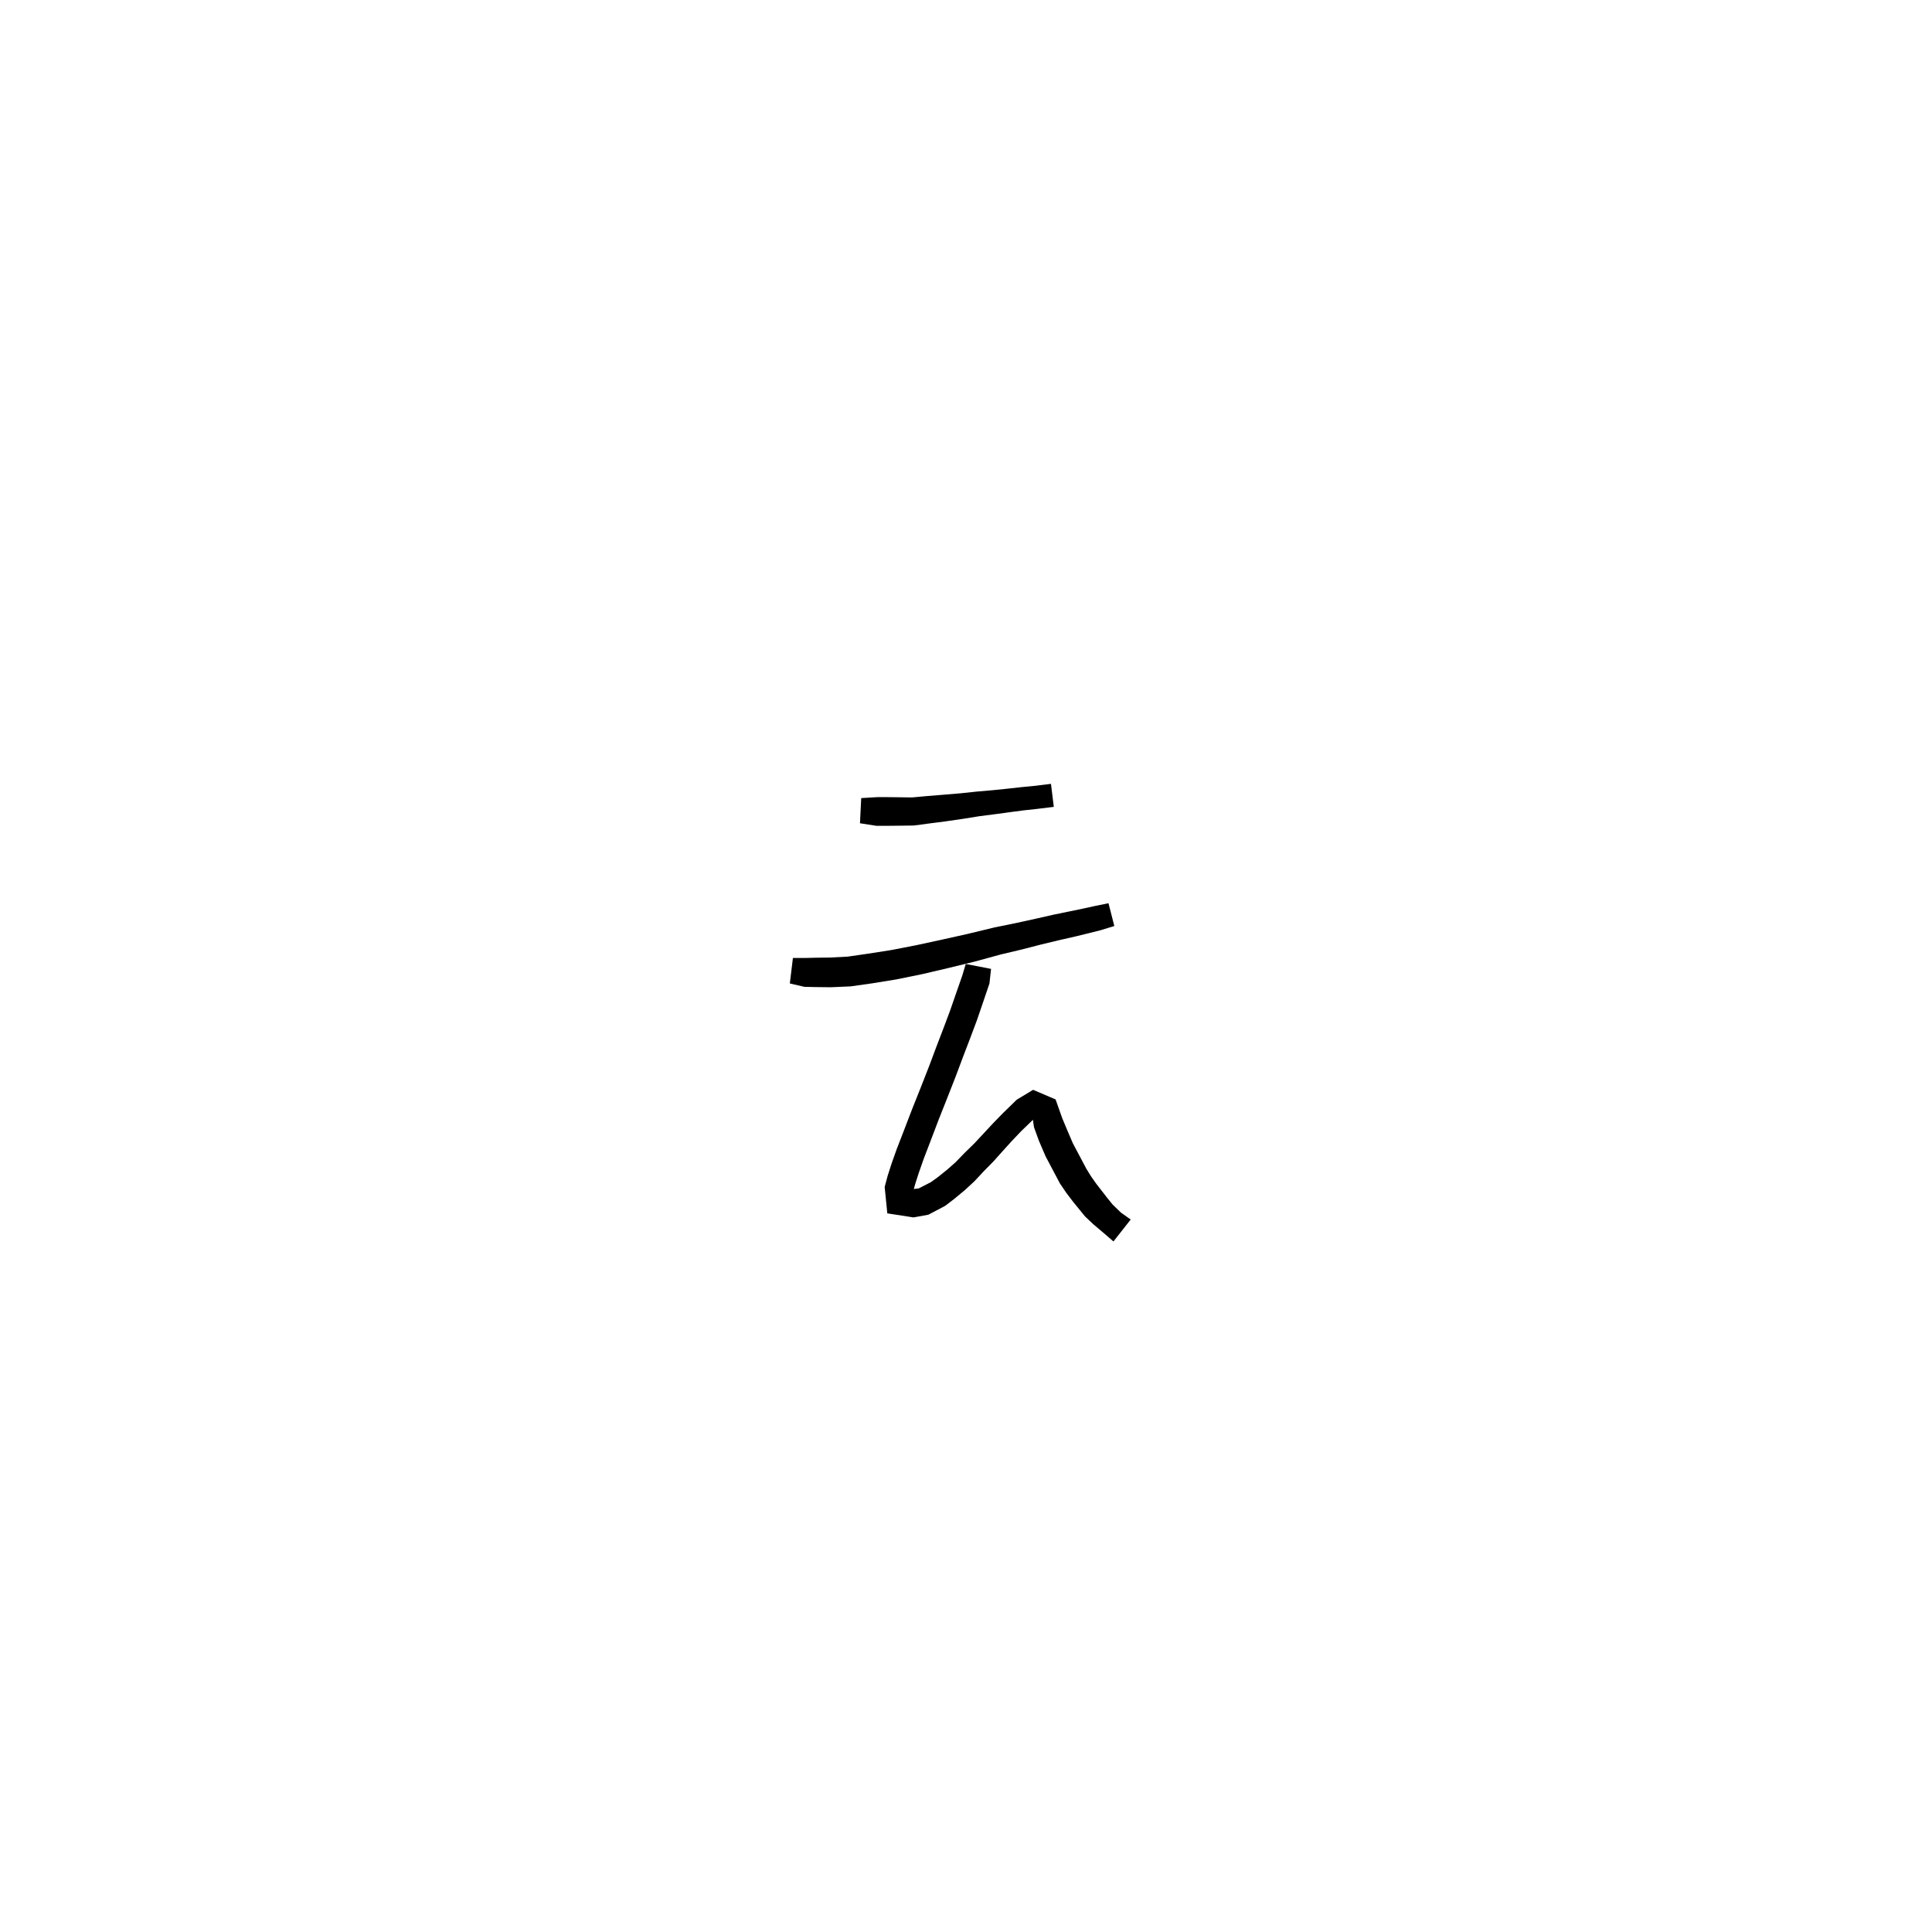
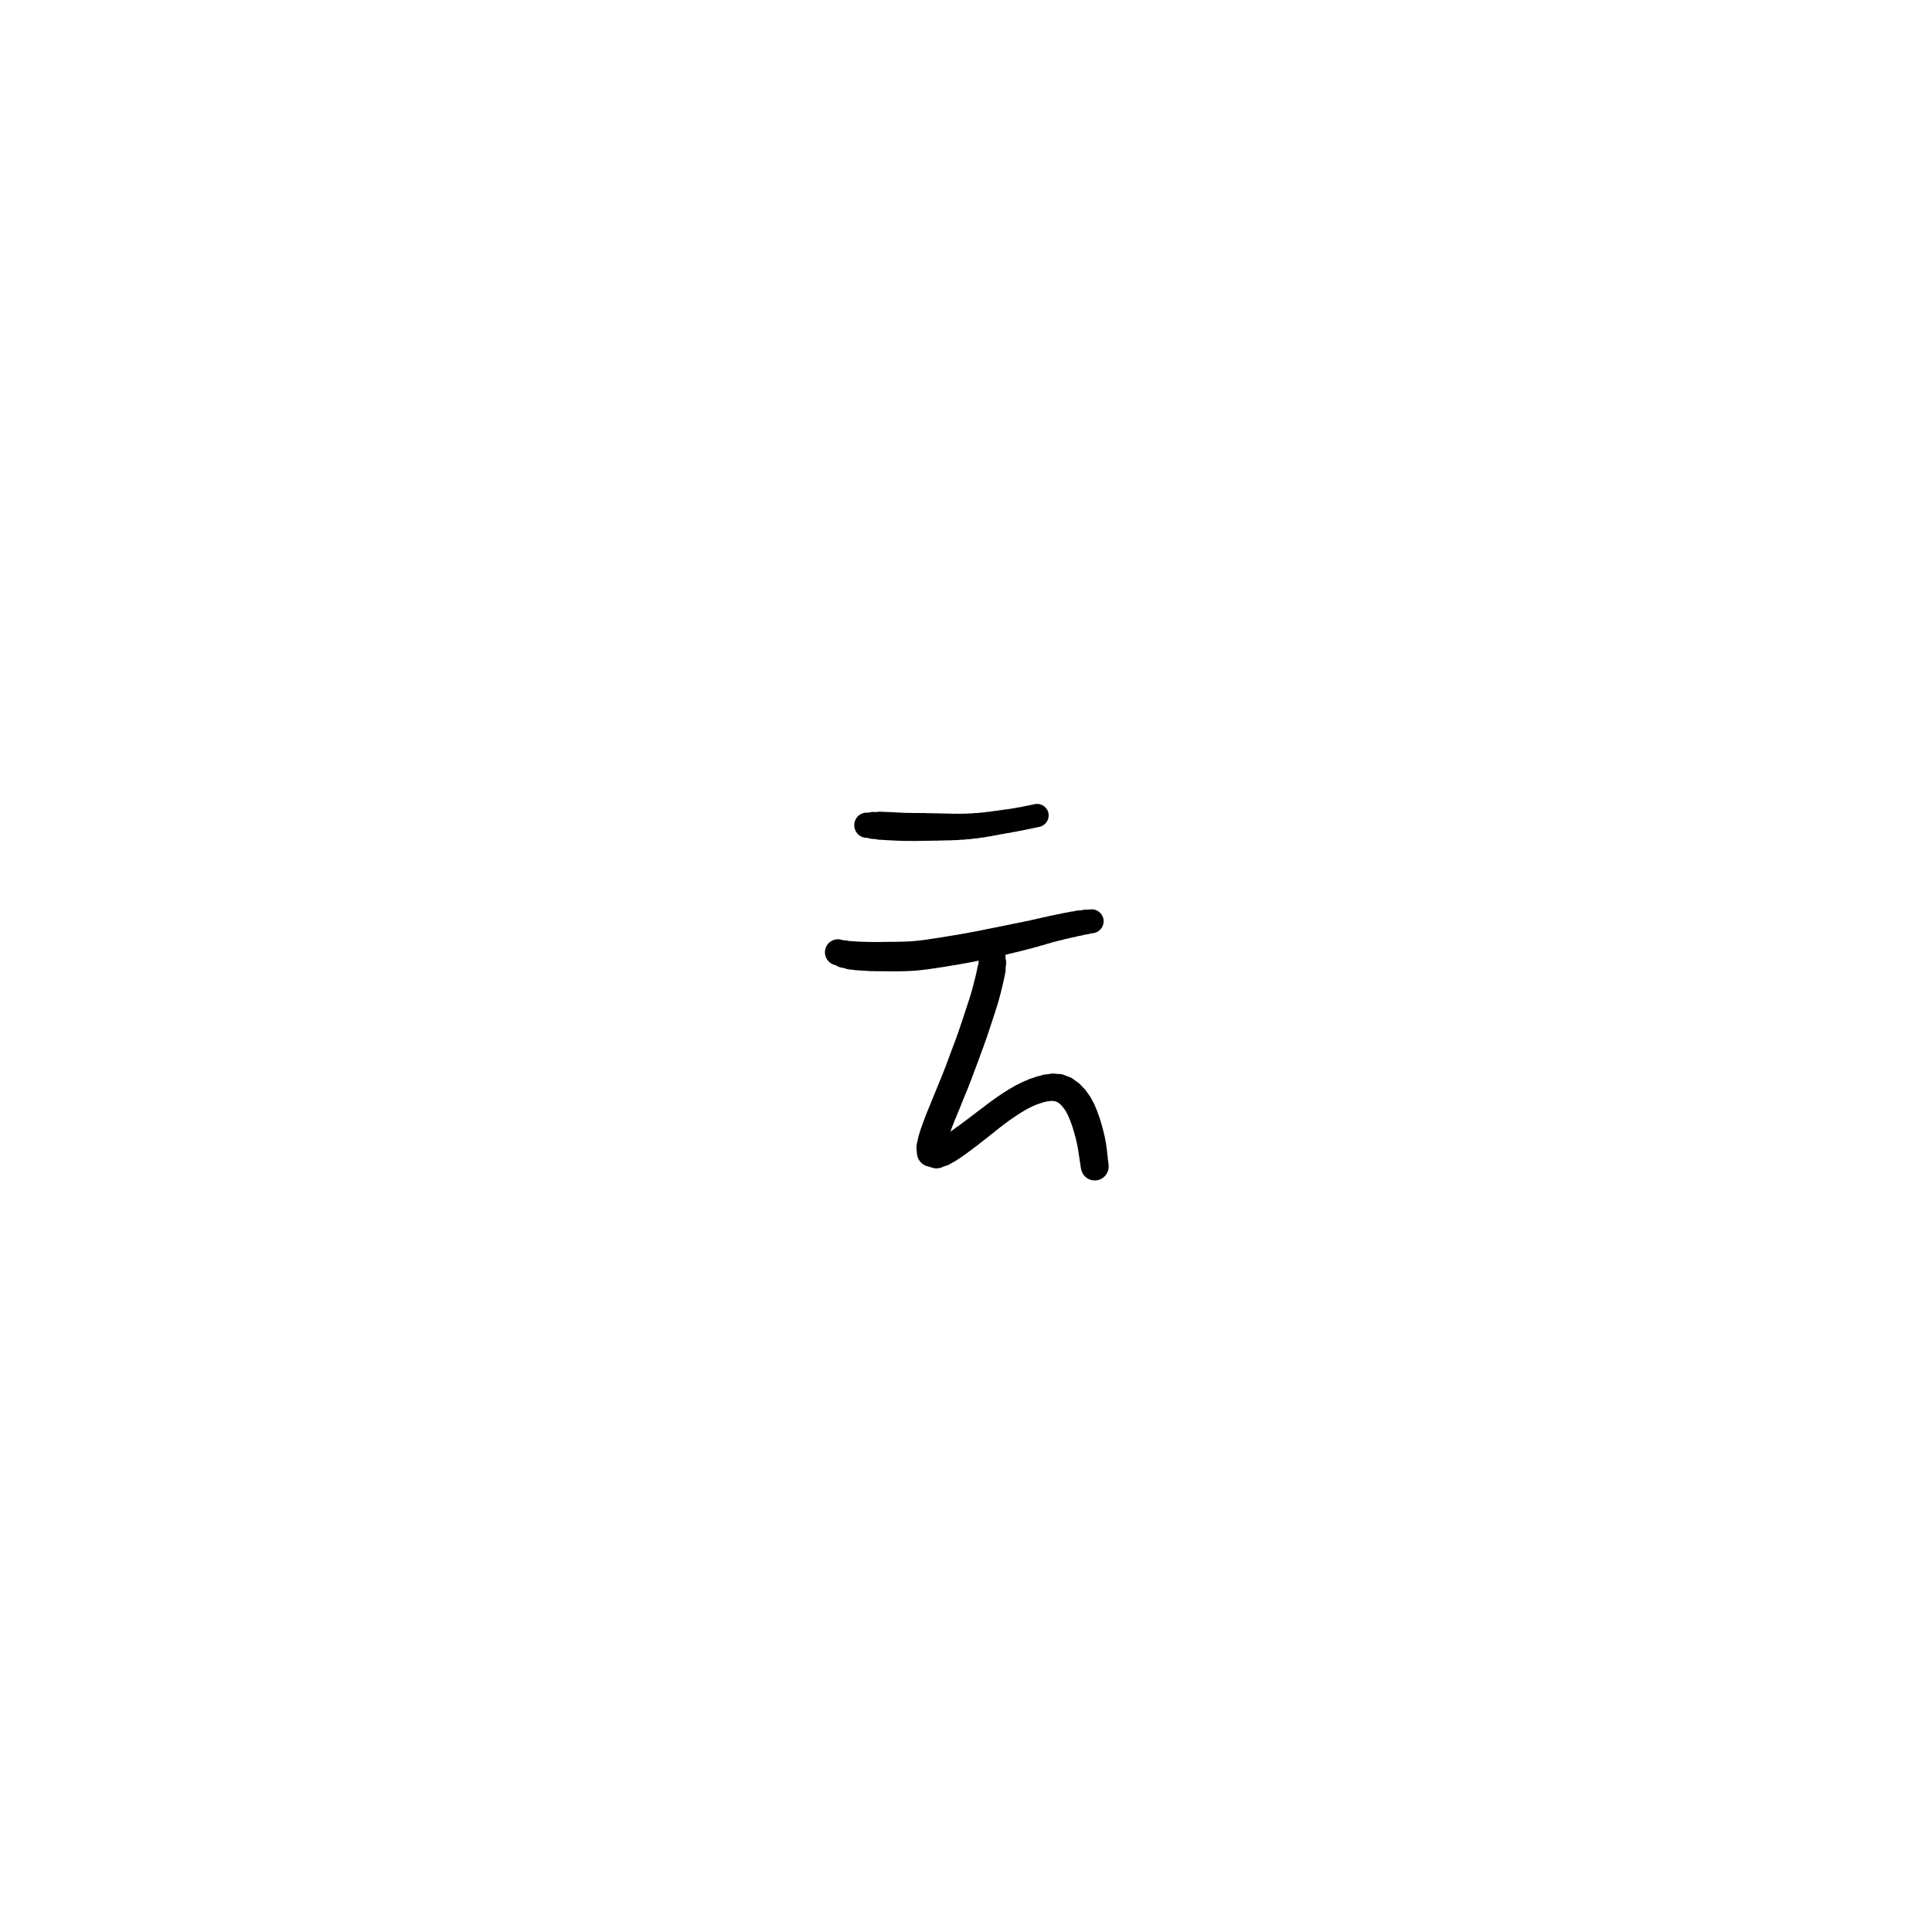
<svg xmlns="http://www.w3.org/2000/svg" width="300" height="300" viewBox="0 0 300 300">
-   <path d="M 133.536 127.835 L 136.087 128.232 L 137.792 128.233 L 139.647 128.213 L 141.883 128.186 L 144.307 127.865 L 146.806 127.543 L 149.667 127.129 L 152.085 126.738 L 154.514 126.427 L 156.826 126.112 L 158.988 125.829 L 160.844 125.63 L 163.632 125.29 L 163.196 121.717 L 160.438 122.052 L 158.586 122.229 L 156.39 122.472 L 154.093 122.707 L 151.625 122.921 L 149.18 123.181 L 146.352 123.418 L 143.845 123.621 L 141.624 123.826 L 139.647 123.799 L 137.792 123.779 L 136.221 123.78 L 133.73 123.927 Z" fill="black" />
-   <path d="M 122.645 152.711 L 124.908 153.235 L 126.701 153.273 L 129.013 153.299 L 132.077 153.165 L 135.44 152.69 L 139.192 152.08 L 143.22 151.259 L 147.354 150.29 L 151.339 149.317 L 155.402 148.209 L 158.662 147.436 L 161.705 146.651 L 164.525 145.974 L 166.941 145.425 L 169.004 144.922 L 170.934 144.435 L 173.03 143.79 L 172.127 140.253 L 170.01 140.684 L 168.123 141.098 L 166.08 141.521 L 163.635 142.023 L 160.766 142.672 L 157.723 143.339 L 154.393 144.018 L 150.281 145.011 L 146.344 145.89 L 142.267 146.773 L 138.373 147.528 L 134.743 148.095 L 131.625 148.545 L 128.89 148.687 L 126.701 148.713 L 125.217 148.751 L 123.123 148.749 Z" fill="black" />
-   <path d="M 149.963 149.686 L 149.418 151.501 L 148.325 154.628 L 147.54 156.899 L 146.562 159.505 L 145.427 162.471 L 144.243 165.627 L 142.936 168.961 L 141.615 172.272 L 140.273 175.772 L 139.269 178.358 L 138.451 180.656 L 137.832 182.583 L 137.371 184.315 L 137.781 188.41 L 141.849 189.04 L 144.158 188.619 L 146.768 187.242 L 148.209 186.139 L 149.8 184.817 L 151.274 183.46 L 152.734 181.899 L 154.263 180.342 L 155.719 178.717 L 157.077 177.214 L 158.556 175.66 L 160.492 173.786 L 160.864 173.225 L 160.286 173.182 L 160.559 175.037 L 161.314 177.12 L 162.371 179.582 L 164.588 183.77 L 165.603 185.263 L 166.618 186.595 L 168.487 188.891 L 169.775 190.106 L 171.386 191.468 L 172.897 192.772 L 175.574 189.367 L 174.06 188.293 L 172.754 187.028 L 171.917 185.991 L 170.221 183.807 L 169.399 182.637 L 168.685 181.477 L 166.582 177.507 L 165.658 175.34 L 164.937 173.619 L 163.913 170.72 L 160.418 169.226 L 157.874 170.766 L 155.74 172.846 L 154.158 174.47 L 152.743 175.995 L 151.318 177.523 L 149.787 179.019 L 148.366 180.486 L 147.067 181.631 L 145.597 182.812 L 144.553 183.561 L 142.662 184.536 L 141.55 184.665 L 140.972 185.296 L 141.779 185.037 L 142.11 183.866 L 142.68 182.089 L 143.446 179.908 L 144.423 177.364 L 145.746 173.882 L 147.053 170.587 L 148.375 167.214 L 149.567 164.039 L 150.701 161.074 L 151.704 158.4 L 152.503 156.066 L 153.643 152.711 L 153.89 150.448 Z" fill="black" />
+   <path d="M 134.54 130.10 L 135.53 130.14 C 136.61 130.18 137.52 129.33 137.56 128.24 C 137.60 127.16 136.75 126.25 135.67 126.21 L 134.68 126.18 C 133.59 126.14 132.68 126.99 132.65 128.07 C 132.61 129.16 133.46 130.07 134.54 130.10 Z M 135.51 130.27 L 136.52 130.31 C 137.68 130.36 138.66 129.46 138.70 128.30 C 138.75 127.14 137.85 126.16 136.69 126.12 L 135.68 126.08 C 134.52 126.03 133.55 126.93 133.50 128.09 C 133.45 129.25 134.35 130.23 135.51 130.27 Z M 136.50 130.39 L 137.53 130.44 C 138.73 130.49 139.75 129.57 139.81 128.37 C 139.87 127.17 138.94 126.15 137.74 126.09 L 136.71 126.04 C 135.51 125.99 134.49 126.91 134.43 128.11 C 134.37 129.31 135.30 130.33 136.50 130.39 Z M 137.52 130.45 L 138.52 130.50 C 139.72 130.56 140.75 129.63 140.81 128.43 C 140.87 127.22 139.95 126.20 138.74 126.13 L 137.75 126.08 C 136.54 126.02 135.51 126.95 135.45 128.15 C 135.39 129.36 136.32 130.39 137.52 130.45 Z M 138.52 130.50 L 139.53 130.55 C 140.74 130.61 141.76 129.68 141.82 128.47 C 141.88 127.27 140.95 126.24 139.74 126.18 L 138.74 126.13 C 137.53 126.08 136.51 127.00 136.45 128.21 C 136.39 129.41 137.32 130.44 138.52 130.50 Z M 139.56 130.54 L 140.53 130.58 C 141.74 130.62 142.74 129.68 142.78 128.47 C 142.83 127.27 141.88 126.26 140.68 126.22 L 139.71 126.19 C 138.51 126.15 137.50 127.09 137.46 128.29 C 137.42 129.50 138.36 130.50 139.56 130.54 Z M 140.58 130.57 L 141.54 130.58 C 142.75 130.60 143.73 129.64 143.75 128.44 C 143.76 127.23 142.80 126.25 141.60 126.23 L 140.63 126.22 C 139.43 126.21 138.44 127.17 138.43 128.37 C 138.42 129.57 139.38 130.56 140.58 130.57 Z M 141.57 130.58 L 142.60 130.58 C 143.79 130.58 144.76 129.61 144.77 128.41 C 144.77 127.22 143.80 126.24 142.60 126.24 L 141.57 126.24 C 140.38 126.24 139.40 127.21 139.40 128.41 C 139.40 129.60 140.37 130.58 141.57 130.58 Z M 142.60 130.57 L 143.58 130.57 C 144.77 130.57 145.73 129.60 145.73 128.41 C 145.73 127.22 144.77 126.25 143.58 126.25 L 142.60 126.25 C 141.41 126.25 140.44 127.22 140.44 128.41 C 140.44 129.60 141.41 130.57 142.60 130.57 Z M 143.58 130.55 L 144.60 130.55 C 145.79 130.55 146.75 129.59 146.75 128.41 C 146.75 127.23 145.79 126.27 144.60 126.27 L 143.58 126.27 C 142.39 126.27 141.43 127.23 141.43 128.41 C 141.43 129.59 142.39 130.55 143.58 130.55 Z M 144.60 130.54 L 145.60 130.54 C 146.77 130.54 147.72 129.58 147.72 128.41 C 147.72 127.24 146.77 126.29 145.60 126.29 L 144.60 126.29 C 143.43 126.29 142.48 127.24 142.48 128.41 C 142.48 129.58 143.43 130.54 144.60 130.54 Z M 145.60 130.51 L 146.60 130.51 C 147.76 130.51 148.70 129.57 148.70 128.41 C 148.70 127.25 147.76 126.31 146.60 126.31 L 145.60 126.31 C 144.44 126.31 143.50 127.25 143.50 128.41 C 143.50 129.57 144.44 130.51 145.60 130.51 Z M 146.61 130.49 L 147.61 130.49 C 148.76 130.48 149.69 129.55 149.69 128.41 C 149.69 127.26 148.76 126.33 147.61 126.34 L 146.60 126.34 C 145.46 126.34 144.53 127.27 144.53 128.41 C 144.53 129.56 145.46 130.49 146.61 130.49 Z M 147.64 130.46 L 148.63 130.45 C 149.76 130.43 150.67 129.51 150.66 128.38 C 150.64 127.24 149.72 126.34 148.58 126.35 L 147.59 126.36 C 146.46 126.37 145.55 127.30 145.56 128.43 C 145.58 129.56 146.50 130.47 147.64 130.46 Z M 148.68 130.42 L 149.68 130.38 C 150.79 130.34 151.66 129.41 151.63 128.29 C 151.59 127.18 150.65 126.30 149.53 126.34 L 148.54 126.38 C 147.42 126.42 146.55 127.35 146.59 128.47 C 146.63 129.59 147.56 130.46 148.68 130.42 Z M 149.73 130.35 L 150.73 130.29 C 151.83 130.22 152.66 129.27 152.59 128.17 C 152.52 127.08 151.58 126.24 150.48 126.31 L 149.48 126.37 C 148.38 126.44 147.55 127.39 147.62 128.49 C 147.69 129.59 148.63 130.42 149.73 130.35 Z M 150.78 130.26 L 151.78 130.17 C 152.86 130.07 153.66 129.11 153.56 128.03 C 153.46 126.95 152.51 126.16 151.43 126.25 L 150.43 126.34 C 149.35 126.44 148.55 127.40 148.65 128.48 C 148.75 129.56 149.70 130.35 150.78 130.26 Z M 151.82 130.13 L 152.82 130.02 C 153.88 129.90 154.65 128.94 154.52 127.88 C 154.40 126.81 153.44 126.05 152.38 126.17 L 151.38 126.29 C 150.32 126.41 149.56 127.37 149.68 128.43 C 149.80 129.49 150.76 130.26 151.82 130.13 Z M 152.87 129.99 L 153.85 129.85 C 154.90 129.70 155.63 128.74 155.48 127.69 C 155.33 126.65 154.37 125.92 153.33 126.07 L 152.34 126.21 C 151.29 126.35 150.56 127.32 150.71 128.36 C 150.86 129.40 151.82 130.13 152.87 129.99 Z M 153.89 129.82 L 154.88 129.66 C 155.91 129.49 156.61 128.53 156.45 127.50 C 156.28 126.48 155.32 125.78 154.29 125.94 L 153.29 126.10 C 152.27 126.26 151.57 127.23 151.73 128.25 C 151.89 129.28 152.86 129.98 153.89 129.82 Z M 154.88 129.63 L 155.86 129.48 C 156.87 129.32 157.56 128.36 157.40 127.35 C 157.24 126.33 156.28 125.64 155.27 125.81 L 154.29 125.96 C 153.28 126.13 152.59 127.08 152.75 128.09 C 152.91 129.11 153.87 129.80 154.88 129.63 Z M 155.84 129.46 L 156.83 129.31 C 157.83 129.16 158.52 128.22 158.37 127.21 C 158.21 126.21 157.28 125.52 156.27 125.67 L 155.29 125.82 C 154.28 125.98 153.59 126.92 153.74 127.92 C 153.90 128.92 154.84 129.61 155.84 129.46 Z M 156.84 129.29 L 157.81 129.13 C 158.80 128.97 159.48 128.03 159.32 127.04 C 159.15 126.05 158.22 125.37 157.22 125.54 L 156.26 125.69 C 155.26 125.86 154.59 126.79 154.75 127.79 C 154.91 128.78 155.85 129.45 156.84 129.29 Z M 157.85 129.11 L 158.82 128.93 C 159.81 128.75 160.46 127.81 160.28 126.83 C 160.10 125.84 159.15 125.19 158.17 125.37 L 157.19 125.55 C 156.21 125.73 155.56 126.68 155.74 127.66 C 155.92 128.65 156.86 129.30 157.85 129.11 Z M 158.85 128.92 L 159.83 128.72 C 160.81 128.53 161.44 127.58 161.25 126.60 C 161.05 125.63 160.10 124.99 159.13 125.19 L 158.14 125.39 C 157.17 125.58 156.53 126.53 156.73 127.51 C 156.92 128.48 157.87 129.12 158.85 128.92 Z M 159.85 128.72 L 160.83 128.51 C 161.80 128.31 162.43 127.35 162.22 126.38 C 162.02 125.41 161.07 124.78 160.09 124.99 L 159.11 125.19 C 158.14 125.40 157.51 126.35 157.72 127.33 C 157.92 128.30 158.88 128.92 159.85 128.72 Z M 160.84 128.51 L 161.41 128.39 C 162.38 128.18 163.00 127.23 162.80 126.25 C 162.59 125.28 161.63 124.66 160.66 124.87 L 160.09 124.99 C 159.12 125.20 158.50 126.15 158.70 127.12 C 158.91 128.10 159.86 128.72 160.84 128.51 Z" fill="black" fill-rule="nonzero" />
+   <path d="M 129.56 149.82 L 130.50 150.09 C 131.57 150.40 132.69 149.78 133.00 148.70 C 133.31 147.63 132.69 146.51 131.62 146.20 L 130.68 145.93 C 129.60 145.62 128.48 146.24 128.17 147.32 C 127.87 148.39 128.48 149.51 129.56 149.82 Z M 130.65 150.25 L 131.65 150.44 C 132.82 150.66 133.94 149.90 134.16 148.74 C 134.38 147.58 133.62 146.45 132.46 146.23 L 131.46 146.04 C 130.30 145.82 129.17 146.58 128.95 147.74 C 128.73 148.91 129.49 150.03 130.65 150.25 Z M 131.85 150.53 L 132.86 150.63 C 134.07 150.74 135.15 149.85 135.26 148.64 C 135.38 147.42 134.48 146.35 133.27 146.23 L 132.26 146.14 C 131.05 146.03 129.97 146.92 129.86 148.13 C 129.75 149.34 130.64 150.42 131.85 150.53 Z M 132.94 150.66 L 133.93 150.71 C 135.16 150.78 136.22 149.84 136.29 148.62 C 136.36 147.39 135.42 146.33 134.19 146.26 L 133.19 146.20 C 131.96 146.13 130.91 147.07 130.84 148.30 C 130.77 149.53 131.71 150.59 132.94 150.66 Z M 133.98 150.73 L 134.96 150.77 C 136.20 150.82 137.25 149.85 137.29 148.61 C 137.34 147.37 136.37 146.33 135.13 146.28 L 134.15 146.24 C 132.91 146.19 131.86 147.16 131.81 148.40 C 131.77 149.64 132.73 150.69 133.98 150.73 Z M 135.02 150.79 L 135.96 150.80 C 137.21 150.82 138.24 149.82 138.26 148.57 C 138.28 147.32 137.28 146.30 136.03 146.28 L 135.08 146.26 C 133.83 146.25 132.80 147.24 132.79 148.49 C 132.77 149.74 133.77 150.77 135.02 150.79 Z M 135.99 150.81 L 137.03 150.81 C 138.29 150.82 139.31 149.80 139.31 148.55 C 139.31 147.29 138.30 146.27 137.04 146.27 L 136.00 146.27 C 134.75 146.26 133.73 147.28 133.72 148.53 C 133.72 149.79 134.74 150.81 135.99 150.81 Z M 137.04 150.82 L 138.02 150.82 C 139.28 150.82 140.30 149.80 140.30 148.54 C 140.30 147.28 139.28 146.26 138.02 146.26 L 137.04 146.26 C 135.78 146.26 134.76 147.28 134.76 148.54 C 134.76 149.80 135.78 150.82 137.04 150.82 Z M 138.03 150.83 L 139.04 150.82 C 140.31 150.82 141.33 149.79 141.32 148.52 C 141.31 147.26 140.28 146.24 139.02 146.25 L 138.01 146.25 C 136.74 146.26 135.72 147.29 135.73 148.55 C 135.74 149.82 136.77 150.84 138.03 150.83 Z M 139.06 150.83 L 140.07 150.81 C 141.34 150.80 142.35 149.75 142.33 148.49 C 142.31 147.22 141.27 146.21 140.01 146.23 L 139.00 146.24 C 137.73 146.26 136.72 147.30 136.74 148.57 C 136.76 149.84 137.80 150.85 139.06 150.83 Z M 140.11 150.82 L 141.10 150.78 C 142.37 150.74 143.36 149.68 143.32 148.41 C 143.28 147.15 142.22 146.15 140.95 146.19 L 139.96 146.23 C 138.70 146.27 137.70 147.33 137.74 148.60 C 137.79 149.86 138.85 150.86 140.11 150.82 Z M 141.17 150.78 L 142.19 150.72 C 143.46 150.64 144.42 149.55 144.34 148.28 C 144.26 147.02 143.17 146.05 141.90 146.13 L 140.88 146.20 C 139.62 146.28 138.66 147.37 138.74 148.63 C 138.82 149.90 139.91 150.86 141.17 150.78 Z M 142.27 150.71 L 143.25 150.61 C 144.51 150.48 145.43 149.36 145.31 148.10 C 145.18 146.84 144.06 145.92 142.80 146.04 L 141.82 146.14 C 140.56 146.27 139.64 147.39 139.76 148.65 C 139.89 149.92 141.01 150.84 142.27 150.71 Z M 143.32 150.60 L 144.31 150.48 C 145.57 150.31 146.46 149.16 146.29 147.91 C 146.13 146.65 144.98 145.76 143.73 145.92 L 142.73 146.05 C 141.47 146.21 140.59 147.36 140.75 148.62 C 140.91 149.88 142.06 150.77 143.32 150.60 Z M 144.35 150.47 L 145.36 150.32 C 146.61 150.14 147.48 148.97 147.30 147.72 C 147.11 146.47 145.95 145.60 144.69 145.78 L 143.69 145.93 C 142.43 146.11 141.56 147.28 141.75 148.53 C 141.93 149.78 143.10 150.65 144.35 150.47 Z M 145.38 150.32 L 146.35 150.17 C 147.61 149.97 148.46 148.80 148.27 147.55 C 148.08 146.30 146.90 145.44 145.65 145.63 L 144.67 145.78 C 143.42 145.98 142.56 147.15 142.76 148.40 C 142.95 149.66 144.12 150.51 145.38 150.32 Z M 146.37 150.17 L 147.35 150.01 C 148.61 149.81 149.46 148.63 149.25 147.38 C 149.05 146.13 147.88 145.28 146.63 145.48 L 145.64 145.64 C 144.39 145.84 143.54 147.01 143.74 148.27 C 143.94 149.52 145.12 150.37 146.37 150.17 Z M 147.36 150.00 L 148.36 149.84 C 149.61 149.63 150.46 148.45 150.25 147.20 C 150.04 145.95 148.86 145.11 147.61 145.31 L 146.62 145.48 C 145.37 145.69 144.52 146.87 144.73 148.12 C 144.94 149.37 146.12 150.21 147.36 150.00 Z M 148.37 149.84 L 149.36 149.67 C 150.61 149.46 151.45 148.27 151.23 147.03 C 151.02 145.78 149.84 144.94 148.59 145.15 L 147.61 145.32 C 146.36 145.53 145.52 146.71 145.73 147.96 C 145.94 149.21 147.12 150.05 148.37 149.84 Z M 149.37 149.66 L 150.36 149.49 C 151.61 149.27 152.44 148.08 152.22 146.84 C 152.00 145.59 150.81 144.76 149.57 144.98 L 148.58 145.16 C 147.33 145.37 146.50 146.56 146.72 147.81 C 146.94 149.05 148.13 149.88 149.37 149.66 Z M 150.38 149.48 L 151.36 149.30 C 152.60 149.07 153.42 147.88 153.19 146.64 C 152.96 145.40 151.77 144.58 150.53 144.81 L 149.55 144.99 C 148.31 145.22 147.49 146.41 147.72 147.65 C 147.95 148.89 149.14 149.71 150.38 149.48 Z M 151.38 149.29 L 152.36 149.10 C 153.60 148.85 154.40 147.65 154.16 146.42 C 153.91 145.19 152.72 144.38 151.48 144.63 L 150.50 144.82 C 149.27 145.06 148.46 146.26 148.71 147.49 C 148.95 148.73 150.15 149.53 151.38 149.29 Z M 152.38 149.08 L 153.35 148.88 C 154.58 148.63 155.37 147.43 155.12 146.20 C 154.86 144.97 153.66 144.18 152.44 144.44 L 151.46 144.64 C 150.24 144.89 149.45 146.09 149.70 147.32 C 149.95 148.55 151.15 149.34 152.38 149.08 Z M 153.36 148.87 L 154.35 148.66 C 155.57 148.40 156.35 147.20 156.09 145.98 C 155.84 144.76 154.64 143.98 153.42 144.24 L 152.43 144.45 C 151.21 144.71 150.43 145.91 150.68 147.13 C 150.94 148.35 152.14 149.13 153.36 148.87 Z M 154.35 148.65 L 155.35 148.43 C 156.57 148.18 157.34 146.98 157.08 145.77 C 156.82 144.55 155.63 143.78 154.42 144.04 L 153.41 144.25 C 152.20 144.51 151.43 145.71 151.69 146.92 C 151.95 148.13 153.14 148.91 154.35 148.65 Z M 155.36 148.42 L 156.34 148.21 C 157.55 147.95 158.31 146.76 158.05 145.55 C 157.79 144.35 156.61 143.58 155.40 143.84 L 154.41 144.06 C 153.21 144.32 152.44 145.50 152.70 146.71 C 152.96 147.91 154.15 148.68 155.36 148.42 Z M 156.34 148.19 L 157.30 147.98 C 158.50 147.72 159.25 146.54 158.99 145.34 C 158.73 144.15 157.55 143.39 156.36 143.65 L 155.40 143.86 C 154.20 144.12 153.45 145.30 153.71 146.50 C 153.97 147.69 155.15 148.45 156.34 148.19 Z M 157.31 147.96 L 158.33 147.73 C 159.51 147.47 160.26 146.29 159.99 145.11 C 159.73 143.93 158.55 143.18 157.37 143.44 L 156.35 143.67 C 155.17 143.94 154.42 145.11 154.68 146.29 C 154.95 147.48 156.12 148.22 157.31 147.96 Z M 158.33 147.71 L 159.27 147.49 C 160.44 147.22 161.17 146.06 160.91 144.89 C 160.64 143.72 159.47 142.99 158.30 143.25 L 157.36 143.47 C 156.19 143.74 155.46 144.90 155.73 146.07 C 156.00 147.24 157.16 147.97 158.33 147.71 Z M 159.28 147.47 L 160.25 147.24 C 161.40 146.97 162.12 145.81 161.85 144.66 C 161.58 143.50 160.42 142.78 159.27 143.05 L 158.30 143.28 C 157.14 143.55 156.42 144.71 156.69 145.86 C 156.97 147.02 158.12 147.74 159.28 147.47 Z M 160.26 147.21 L 161.23 146.97 C 162.37 146.69 163.07 145.55 162.79 144.41 C 162.51 143.27 161.37 142.57 160.23 142.85 L 159.25 143.08 C 158.12 143.36 157.42 144.51 157.69 145.65 C 157.97 146.79 159.12 147.49 160.26 147.21 Z M 161.25 146.94 L 162.14 146.71 C 163.26 146.42 163.93 145.28 163.64 144.16 C 163.35 143.04 162.21 142.36 161.09 142.65 L 160.21 142.88 C 159.08 143.17 158.41 144.31 158.70 145.43 C 158.99 146.55 160.13 147.23 161.25 146.94 Z M 162.14 146.68 L 163.02 146.45 C 164.12 146.16 164.78 145.03 164.49 143.93 C 164.20 142.82 163.07 142.16 161.97 142.45 L 161.09 142.68 C 159.98 142.97 159.32 144.10 159.61 145.21 C 159.90 146.31 161.03 146.97 162.14 146.68 Z M 162.98 146.43 L 164.09 146.16 C 165.18 145.89 165.85 144.78 165.58 143.69 C 165.31 142.60 164.21 141.93 163.11 142.20 L 162.00 142.47 C 160.91 142.74 160.24 143.84 160.51 144.94 C 160.78 146.03 161.88 146.70 162.98 146.43 Z M 164.05 146.15 L 165.01 145.93 C 166.10 145.68 166.78 144.60 166.53 143.51 C 166.28 142.42 165.20 141.74 164.11 141.99 L 163.15 142.21 C 162.07 142.46 161.39 143.54 161.63 144.63 C 161.88 145.71 162.96 146.39 164.05 146.15 Z M 164.99 145.91 L 166.02 145.69 C 167.10 145.46 167.78 144.39 167.55 143.31 C 167.31 142.23 166.25 141.54 165.16 141.78 L 164.14 142.00 C 163.06 142.24 162.37 143.30 162.61 144.38 C 162.84 145.46 163.91 146.15 164.99 145.91 Z M 165.99 145.68 L 167.01 145.47 C 168.08 145.25 168.77 144.20 168.55 143.12 C 168.33 142.05 167.28 141.36 166.20 141.58 L 165.19 141.79 C 164.11 142.01 163.42 143.06 163.65 144.14 C 163.87 145.21 164.92 145.90 165.99 145.68 Z M 166.98 145.45 L 167.97 145.26 C 169.04 145.06 169.74 144.03 169.53 142.96 C 169.33 141.90 168.30 141.20 167.23 141.40 L 166.23 141.60 C 165.17 141.80 164.47 142.83 164.68 143.90 C 164.88 144.96 165.91 145.66 166.98 145.45 Z M 167.91 145.23 L 169.00 145.05 C 170.05 144.88 170.76 143.90 170.59 142.85 C 170.42 141.80 169.44 141.09 168.39 141.26 L 167.30 141.44 C 166.25 141.61 165.54 142.59 165.71 143.64 C 165.88 144.69 166.86 145.40 167.91 145.23 Z M 168.93 145.00 L 169.75 144.90 C 170.76 144.77 171.49 143.84 171.36 142.82 C 171.23 141.80 170.30 141.08 169.29 141.21 L 168.47 141.31 C 167.45 141.44 166.73 142.37 166.85 143.39 C 166.98 144.40 167.91 145.13 168.93 145.00 Z" fill="black" fill-rule="nonzero" />
+   <path d="M 152.09 148.55 L 152.07 149.43 C 152.04 150.55 152.93 151.48 154.05 151.51 C 155.16 151.54 156.09 150.65 156.12 149.53 L 156.14 148.64 C 156.17 147.53 155.29 146.60 154.17 146.57 C 153.05 146.54 152.12 147.43 152.09 148.55 Z M 151.97 149.21 L 151.83 150.30 C 151.68 151.47 152.51 152.55 153.69 152.69 C 154.86 152.84 155.94 152.01 156.09 150.83 L 156.22 149.75 C 156.37 148.58 155.54 147.50 154.36 147.35 C 153.19 147.21 152.12 148.04 151.97 149.21 Z M 151.80 150.12 L 151.60 151.10 C 151.36 152.29 152.13 153.45 153.32 153.69 C 154.51 153.94 155.67 153.17 155.91 151.98 L 156.11 151.01 C 156.36 149.82 155.59 148.65 154.40 148.41 C 153.21 148.17 152.05 148.93 151.80 150.12 Z M 151.62 151.03 L 151.38 152.04 C 151.10 153.23 151.83 154.42 153.01 154.70 C 154.20 154.98 155.38 154.24 155.66 153.06 L 155.90 152.04 C 156.18 150.86 155.45 149.67 154.27 149.39 C 153.08 149.11 151.89 149.85 151.62 151.03 Z M 151.38 152.01 L 151.12 153.03 C 150.82 154.22 151.54 155.42 152.72 155.71 C 153.90 156.01 155.10 155.30 155.40 154.11 L 155.66 153.09 C 155.96 151.91 155.24 150.71 154.06 150.41 C 152.88 150.11 151.68 150.83 151.38 152.01 Z M 151.13 153.00 L 150.87 153.96 C 150.55 155.14 151.25 156.35 152.43 156.67 C 153.61 156.98 154.82 156.28 155.14 155.11 L 155.40 154.15 C 155.71 152.97 155.01 151.75 153.83 151.44 C 152.65 151.12 151.44 151.82 151.13 153.00 Z M 150.88 153.91 L 150.62 154.80 C 150.28 155.97 150.95 157.20 152.12 157.55 C 153.29 157.89 154.52 157.22 154.87 156.05 L 155.13 155.16 C 155.47 153.99 154.80 152.76 153.63 152.41 C 152.46 152.07 151.23 152.74 150.88 153.91 Z M 150.63 154.75 L 150.33 155.70 C 149.96 156.87 150.60 158.11 151.77 158.48 C 152.94 158.85 154.18 158.21 154.55 157.04 L 154.86 156.09 C 155.23 154.93 154.58 153.68 153.41 153.31 C 152.25 152.94 151.00 153.58 150.63 154.75 Z M 150.33 155.68 L 150.02 156.63 C 149.64 157.80 150.28 159.05 151.44 159.43 C 152.60 159.81 153.86 159.18 154.24 158.01 L 154.55 157.06 C 154.93 155.90 154.30 154.64 153.13 154.26 C 151.97 153.88 150.71 154.52 150.33 155.68 Z M 150.02 156.63 L 149.71 157.57 C 149.33 158.74 149.96 159.99 151.13 160.38 C 152.29 160.76 153.55 160.12 153.93 158.96 L 154.24 158.02 C 154.62 156.85 153.99 155.60 152.82 155.21 C 151.66 154.83 150.40 155.46 150.02 156.63 Z M 149.71 157.57 L 149.40 158.53 C 149.01 159.69 149.64 160.95 150.81 161.33 C 151.97 161.72 153.23 161.08 153.61 159.92 L 153.93 158.96 C 154.31 157.80 153.68 156.54 152.52 156.16 C 151.35 155.77 150.10 156.41 149.71 157.57 Z M 149.40 158.52 L 149.08 159.46 C 148.69 160.62 149.32 161.88 150.48 162.27 C 151.65 162.66 152.90 162.03 153.29 160.87 L 153.61 159.93 C 154.00 158.77 153.37 157.51 152.21 157.12 C 151.05 156.73 149.79 157.36 149.40 158.52 Z M 149.09 159.43 L 148.76 160.40 C 148.36 161.56 148.97 162.82 150.13 163.23 C 151.29 163.63 152.55 163.01 152.95 161.85 L 153.29 160.89 C 153.69 159.73 153.07 158.46 151.92 158.06 C 150.76 157.66 149.49 158.28 149.09 159.43 Z M 148.77 160.38 L 148.43 161.31 C 148.02 162.46 148.61 163.73 149.77 164.15 C 150.92 164.56 152.19 163.97 152.61 162.81 L 152.94 161.88 C 153.36 160.73 152.76 159.45 151.61 159.04 C 150.45 158.62 149.18 159.22 148.77 160.38 Z M 148.44 161.29 L 148.09 162.24 C 147.66 163.39 148.25 164.66 149.40 165.09 C 150.55 165.51 151.83 164.92 152.25 163.77 L 152.60 162.83 C 153.03 161.68 152.44 160.40 151.29 159.98 C 150.14 159.55 148.86 160.14 148.44 161.29 Z M 148.09 162.23 L 147.74 163.16 C 147.32 164.31 147.91 165.59 149.05 166.02 C 150.20 166.44 151.48 165.86 151.91 164.71 L 152.25 163.77 C 152.68 162.63 152.09 161.35 150.94 160.92 C 149.79 160.50 148.52 161.08 148.09 162.23 Z M 147.74 163.16 L 147.40 164.09 C 146.97 165.24 147.56 166.52 148.71 166.95 C 149.86 167.37 151.14 166.79 151.56 165.64 L 151.91 164.71 C 152.33 163.56 151.75 162.28 150.60 161.85 C 149.45 161.43 148.17 162.01 147.74 163.16 Z M 147.40 164.09 L 147.04 165.04 C 146.61 166.19 147.20 167.47 148.34 167.90 C 149.49 168.33 150.77 167.75 151.20 166.60 L 151.56 165.65 C 151.99 164.50 151.41 163.22 150.26 162.79 C 149.11 162.36 147.83 162.94 147.40 164.09 Z M 147.05 165.03 L 146.69 165.97 C 146.25 167.12 146.83 168.40 147.97 168.84 C 149.12 169.28 150.40 168.70 150.84 167.55 L 151.20 166.61 C 151.64 165.46 151.06 164.18 149.91 163.74 C 148.77 163.31 147.48 163.88 147.05 165.03 Z M 146.69 165.96 L 146.33 166.90 C 145.88 168.04 146.45 169.33 147.59 169.77 C 148.74 170.22 150.03 169.65 150.47 168.51 L 150.84 167.57 C 151.28 166.42 150.71 165.14 149.57 164.69 C 148.42 164.25 147.14 164.81 146.69 165.96 Z M 146.33 166.87 L 145.96 167.81 C 145.50 168.96 146.06 170.25 147.20 170.71 C 148.34 171.16 149.63 170.61 150.09 169.47 L 150.47 168.53 C 150.92 167.39 150.37 166.09 149.23 165.63 C 148.09 165.18 146.79 165.73 146.33 166.87 Z M 145.96 167.79 L 145.58 168.72 C 145.11 169.86 145.66 171.16 146.80 171.63 C 147.93 172.10 149.23 171.56 149.70 170.42 L 150.08 169.49 C 150.55 168.35 150.01 167.05 148.87 166.58 C 147.73 166.11 146.43 166.66 145.96 167.79 Z M 145.58 168.72 L 145.21 169.62 C 144.74 170.76 145.28 172.06 146.42 172.53 C 147.56 173.00 148.87 172.46 149.33 171.32 L 149.70 170.42 C 150.17 169.28 149.63 167.98 148.49 167.51 C 147.35 167.04 146.05 167.58 145.58 168.72 Z M 145.20 169.63 L 144.82 170.58 C 144.36 171.72 144.91 173.02 146.05 173.48 C 147.19 173.94 148.50 173.39 148.96 172.25 L 149.34 171.31 C 149.80 170.17 149.25 168.86 148.11 168.40 C 146.97 167.94 145.67 168.49 145.20 169.63 Z M 144.82 170.57 L 144.46 171.47 C 143.99 172.62 144.54 173.92 145.68 174.38 C 146.82 174.85 148.13 174.30 148.59 173.15 L 148.96 172.25 C 149.42 171.11 148.87 169.81 147.73 169.35 C 146.59 168.88 145.29 169.43 144.82 170.57 Z M 144.46 171.46 L 144.10 172.34 C 143.63 173.48 144.17 174.78 145.31 175.25 C 146.45 175.72 147.75 175.18 148.22 174.04 L 148.59 173.17 C 149.06 172.03 148.51 170.72 147.37 170.25 C 146.24 169.78 144.93 170.32 144.46 171.46 Z M 144.09 172.36 L 143.70 173.33 C 143.24 174.48 143.80 175.78 144.94 176.23 C 146.08 176.69 147.38 176.14 147.84 175.00 L 148.23 174.02 C 148.69 172.88 148.14 171.58 146.99 171.12 C 145.85 170.66 144.55 171.22 144.09 172.36 Z M 143.69 173.37 L 143.35 174.27 C 142.91 175.42 143.49 176.71 144.64 177.15 C 145.79 177.58 147.08 177.00 147.52 175.85 L 147.86 174.96 C 148.29 173.80 147.72 172.52 146.56 172.08 C 145.41 171.64 144.12 172.22 143.69 173.37 Z M 143.33 174.32 L 142.99 175.29 C 142.58 176.45 143.19 177.72 144.35 178.13 C 145.51 178.54 146.79 177.93 147.20 176.77 L 147.54 175.80 C 147.94 174.64 147.33 173.36 146.17 172.96 C 145.01 172.55 143.73 173.16 143.33 174.32 Z M 142.96 175.37 L 142.64 176.40 C 142.28 177.58 142.94 178.83 144.12 179.19 C 145.29 179.55 146.54 178.89 146.90 177.71 L 147.22 176.68 C 147.59 175.51 146.93 174.26 145.75 173.90 C 144.57 173.53 143.32 174.19 142.96 175.37 Z M 142.59 176.59 L 142.35 177.70 C 142.10 178.91 142.86 180.09 144.06 180.35 C 145.27 180.61 146.45 179.84 146.71 178.64 L 146.95 177.53 C 147.21 176.32 146.45 175.14 145.24 174.88 C 144.04 174.62 142.85 175.39 142.59 176.59 Z M 142.32 178.34 L 142.38 179.12 C 142.47 180.35 143.54 181.27 144.76 181.17 C 145.99 181.08 146.91 180.01 146.81 178.78 L 146.75 178.00 C 146.66 176.77 145.59 175.86 144.36 175.95 C 143.14 176.05 142.22 177.12 142.32 178.34 Z M 143.92 181.05 L 144.75 181.32 C 145.91 181.69 147.15 181.05 147.52 179.89 C 147.89 178.73 147.25 177.49 146.09 177.12 L 145.26 176.85 C 144.10 176.48 142.87 177.12 142.50 178.28 C 142.13 179.44 142.77 180.68 143.92 181.05 Z M 146.08 181.28 L 147.03 180.98 C 148.18 180.62 148.81 179.39 148.44 178.25 C 148.08 177.11 146.86 176.48 145.71 176.85 L 144.76 177.15 C 143.62 177.51 142.99 178.74 143.35 179.88 C 143.72 181.02 144.94 181.65 146.08 181.28 Z M 147.38 180.81 L 148.29 180.32 C 149.34 179.76 149.74 178.46 149.18 177.42 C 148.62 176.37 147.32 175.98 146.27 176.53 L 145.36 177.02 C 144.32 177.58 143.92 178.88 144.48 179.92 C 145.04 180.97 146.34 181.36 147.38 180.81 Z M 148.42 180.23 L 149.17 179.75 C 150.17 179.13 150.47 177.81 149.84 176.82 C 149.21 175.82 147.90 175.53 146.91 176.15 L 146.15 176.63 C 145.16 177.25 144.86 178.57 145.48 179.56 C 146.11 180.56 147.42 180.85 148.42 180.23 Z M 149.23 179.70 L 150.06 179.13 C 151.03 178.47 151.27 177.15 150.61 176.19 C 149.96 175.23 148.64 174.98 147.68 175.64 L 146.85 176.21 C 145.88 176.87 145.64 178.18 146.30 179.14 C 146.95 180.11 148.27 180.35 149.23 179.70 Z M 150.10 179.08 L 151.00 178.43 C 151.94 177.75 152.15 176.44 151.47 175.50 C 150.79 174.56 149.48 174.35 148.54 175.03 L 147.64 175.69 C 146.70 176.37 146.49 177.68 147.17 178.61 C 147.85 179.55 149.16 179.76 150.10 179.08 Z M 151.02 178.40 L 151.86 177.78 C 152.78 177.09 152.96 175.78 152.27 174.86 C 151.58 173.93 150.28 173.75 149.35 174.44 L 148.52 175.06 C 147.60 175.75 147.41 177.06 148.10 177.98 C 148.79 178.90 150.10 179.09 151.02 178.40 Z M 151.86 177.76 L 152.69 177.13 C 153.60 176.43 153.78 175.13 153.08 174.22 C 152.39 173.31 151.08 173.13 150.17 173.83 L 149.35 174.45 C 148.43 175.15 148.26 176.45 148.95 177.37 C 149.65 178.28 150.95 178.45 151.86 177.76 Z M 152.69 177.12 L 153.44 176.54 C 154.34 175.85 154.51 174.55 153.81 173.64 C 153.12 172.74 151.82 172.57 150.91 173.27 L 150.17 173.84 C 149.26 174.54 149.09 175.84 149.79 176.74 C 150.49 177.64 151.79 177.81 152.69 177.12 Z M 153.44 176.53 L 154.33 175.83 C 155.23 175.13 155.39 173.84 154.70 172.94 C 154.00 172.05 152.71 171.89 151.81 172.58 L 150.91 173.28 C 150.02 173.98 149.85 175.27 150.55 176.17 C 151.25 177.06 152.54 177.22 153.44 176.53 Z M 154.33 175.82 L 155.00 175.29 C 155.89 174.60 156.04 173.32 155.35 172.43 C 154.65 171.54 153.37 171.38 152.48 172.08 L 151.81 172.60 C 150.92 173.29 150.77 174.58 151.46 175.46 C 152.16 176.35 153.44 176.51 154.33 175.82 Z M 154.98 175.30 L 155.77 174.69 C 156.66 174.01 156.82 172.73 156.14 171.84 C 155.45 170.95 154.17 170.78 153.28 171.47 L 152.50 172.07 C 151.61 172.76 151.44 174.04 152.13 174.93 C 152.81 175.82 154.09 175.98 154.98 175.30 Z M 155.74 174.71 L 156.50 174.15 C 157.40 173.48 157.59 172.20 156.92 171.30 C 156.25 170.40 154.98 170.21 154.08 170.88 L 153.31 171.45 C 152.41 172.12 152.22 173.39 152.89 174.29 C 153.56 175.19 154.83 175.38 155.74 174.71 Z M 156.46 174.17 L 157.29 173.59 C 158.21 172.94 158.43 171.68 157.78 170.76 C 157.14 169.84 155.87 169.62 154.95 170.27 L 154.12 170.85 C 153.20 171.50 152.98 172.76 153.63 173.68 C 154.27 174.60 155.54 174.82 156.46 174.17 Z M 157.25 173.62 L 158.08 173.06 C 159.01 172.44 159.26 171.18 158.64 170.25 C 158.02 169.31 156.75 169.06 155.82 169.68 L 154.99 170.24 C 154.06 170.86 153.81 172.12 154.43 173.06 C 155.05 173.99 156.32 174.24 157.25 173.62 Z M 158.03 173.09 L 158.89 172.55 C 159.84 171.96 160.13 170.70 159.53 169.75 C 158.94 168.80 157.68 168.51 156.73 169.11 L 155.87 169.65 C 154.92 170.25 154.63 171.50 155.23 172.45 C 155.83 173.40 157.08 173.69 158.03 173.09 Z M 158.82 172.60 L 159.72 172.08 C 160.70 171.53 161.04 170.29 160.48 169.31 C 159.93 168.34 158.69 168.00 157.71 168.55 L 156.81 169.07 C 155.83 169.62 155.49 170.86 156.05 171.84 C 156.60 172.81 157.84 173.15 158.82 172.60 Z M 159.62 172.14 L 160.53 171.69 C 161.54 171.20 161.95 169.98 161.45 168.97 C 160.96 167.96 159.74 167.55 158.73 168.04 L 157.82 168.49 C 156.81 168.99 156.39 170.21 156.89 171.22 C 157.39 172.23 158.61 172.64 159.62 172.14 Z M 160.41 171.75 L 161.31 171.38 C 162.35 170.94 162.84 169.75 162.41 168.71 C 161.98 167.67 160.78 167.18 159.74 167.61 L 158.84 167.99 C 157.80 168.42 157.31 169.61 157.75 170.65 C 158.18 171.69 159.37 172.18 160.41 171.75 Z M 161.18 171.44 L 162.16 171.11 C 163.24 170.75 163.81 169.58 163.45 168.51 C 163.09 167.44 161.93 166.86 160.86 167.22 L 159.87 167.55 C 158.80 167.91 158.22 169.08 158.59 170.15 C 158.95 171.22 160.11 171.80 161.18 171.44 Z M 161.99 171.17 L 162.95 170.94 C 164.05 170.67 164.74 169.56 164.47 168.45 C 164.20 167.34 163.08 166.66 161.97 166.93 L 161.02 167.16 C 159.91 167.42 159.23 168.54 159.50 169.65 C 159.77 170.76 160.89 171.44 161.99 171.17 Z M 162.68 171.01 L 163.70 170.90 C 164.85 170.78 165.68 169.75 165.55 168.60 C 165.43 167.45 164.40 166.62 163.25 166.75 L 162.24 166.85 C 161.09 166.98 160.26 168.01 160.38 169.16 C 160.50 170.31 161.54 171.14 162.68 171.01 Z M 163.26 170.94 L 164.21 171.04 C 165.38 171.16 166.43 170.31 166.54 169.14 C 166.66 167.97 165.81 166.92 164.64 166.80 L 163.69 166.71 C 162.52 166.59 161.47 167.44 161.36 168.61 C 161.24 169.78 162.09 170.83 163.26 170.94 Z M 163.64 170.93 L 164.53 171.28 C 165.64 171.71 166.89 171.17 167.33 170.06 C 167.76 168.96 167.22 167.71 166.11 167.27 L 165.22 166.92 C 164.11 166.48 162.86 167.03 162.42 168.13 C 161.99 169.24 162.53 170.49 163.64 170.93 Z M 164.04 171.02 L 164.85 171.62 C 165.81 172.33 167.16 172.12 167.88 171.16 C 168.59 170.20 168.38 168.84 167.42 168.13 L 166.61 167.53 C 165.65 166.82 164.29 167.03 163.58 167.99 C 162.87 168.95 163.07 170.31 164.04 171.02 Z M 164.55 171.37 L 165.22 172.09 C 166.05 172.97 167.43 173.01 168.31 172.18 C 169.18 171.36 169.23 169.98 168.40 169.10 L 167.72 168.38 C 166.90 167.50 165.52 167.46 164.64 168.29 C 163.76 169.11 163.72 170.49 164.55 171.37 Z M 165.02 171.86 L 165.61 172.70 C 166.31 173.69 167.68 173.93 168.67 173.23 C 169.66 172.53 169.90 171.16 169.20 170.17 L 168.61 169.33 C 167.91 168.34 166.54 168.10 165.54 168.80 C 164.55 169.50 164.32 170.87 165.02 171.86 Z M 165.46 172.47 L 165.92 173.34 C 166.50 174.42 167.83 174.83 168.91 174.25 C 169.98 173.68 170.39 172.34 169.82 171.27 L 169.35 170.40 C 168.78 169.32 167.44 168.91 166.37 169.49 C 165.29 170.06 164.88 171.40 165.46 172.47 Z M 165.83 173.17 L 166.22 174.10 C 166.70 175.23 168.00 175.76 169.13 175.28 C 170.25 174.80 170.78 173.50 170.30 172.38 L 169.91 171.44 C 169.43 170.32 168.14 169.79 167.01 170.27 C 165.88 170.74 165.35 172.04 165.83 173.17 Z M 166.18 173.99 L 166.51 174.92 C 166.92 176.07 168.19 176.67 169.35 176.26 C 170.50 175.85 171.10 174.58 170.69 173.43 L 170.35 172.49 C 169.94 171.34 168.67 170.74 167.52 171.15 C 166.36 171.56 165.76 172.83 166.18 173.99 Z M 166.48 174.83 L 166.78 175.79 C 167.14 176.97 168.39 177.62 169.56 177.25 C 170.73 176.89 171.38 175.65 171.02 174.48 L 170.72 173.51 C 170.35 172.34 169.11 171.69 167.94 172.05 C 166.77 172.42 166.11 173.66 166.48 174.83 Z M 166.75 175.72 L 167.03 176.72 C 167.35 177.91 168.57 178.60 169.75 178.28 C 170.94 177.96 171.64 176.74 171.31 175.56 L 171.04 174.55 C 170.72 173.37 169.50 172.67 168.31 172.99 C 167.13 173.31 166.43 174.53 166.75 175.72 Z M 167.01 176.64 L 167.24 177.62 C 167.52 178.81 168.71 179.55 169.90 179.27 C 171.10 179.00 171.84 177.80 171.56 176.61 L 171.33 175.63 C 171.05 174.44 169.86 173.70 168.66 173.98 C 167.47 174.26 166.73 175.45 167.01 176.64 Z M 167.22 177.52 L 167.40 178.49 C 167.62 179.69 168.78 180.49 169.98 180.26 C 171.19 180.04 171.98 178.88 171.76 177.68 L 171.58 176.71 C 171.36 175.50 170.20 174.71 168.99 174.93 C 167.79 175.16 166.99 176.31 167.22 177.52 Z M 167.39 178.39 L 167.53 179.36 C 167.69 180.56 168.81 181.41 170.02 181.24 C 171.22 181.07 172.07 179.96 171.90 178.75 L 171.77 177.78 C 171.60 176.57 170.48 175.73 169.28 175.90 C 168.07 176.06 167.22 177.18 167.39 178.39 Z M 167.54 179.34 L 167.67 180.30 C 167.82 181.50 168.92 182.35 170.13 182.19 C 171.33 182.03 172.17 180.93 172.01 179.73 L 171.89 178.77 C 171.73 177.57 170.63 176.72 169.43 176.88 C 168.23 177.04 167.38 178.14 167.54 179.34 Z M 167.69 180.31 L 167.83 181.32 C 167.99 182.51 169.08 183.34 170.27 183.17 C 171.46 183.01 172.29 181.92 172.13 180.73 L 171.99 179.72 C 171.83 178.54 170.73 177.71 169.55 177.87 C 168.36 178.03 167.53 179.13 167.69 180.31 Z M 167.84 181.32 L 167.86 181.44 C 168.02 182.62 169.11 183.44 170.29 183.28 C 171.47 183.12 172.29 182.03 172.13 180.86 L 172.11 180.73 C 171.95 179.55 170.86 178.73 169.68 178.89 C 168.51 179.06 167.68 180.14 167.84 181.32 Z" fill="black" fill-rule="nonzero" />
</svg>
